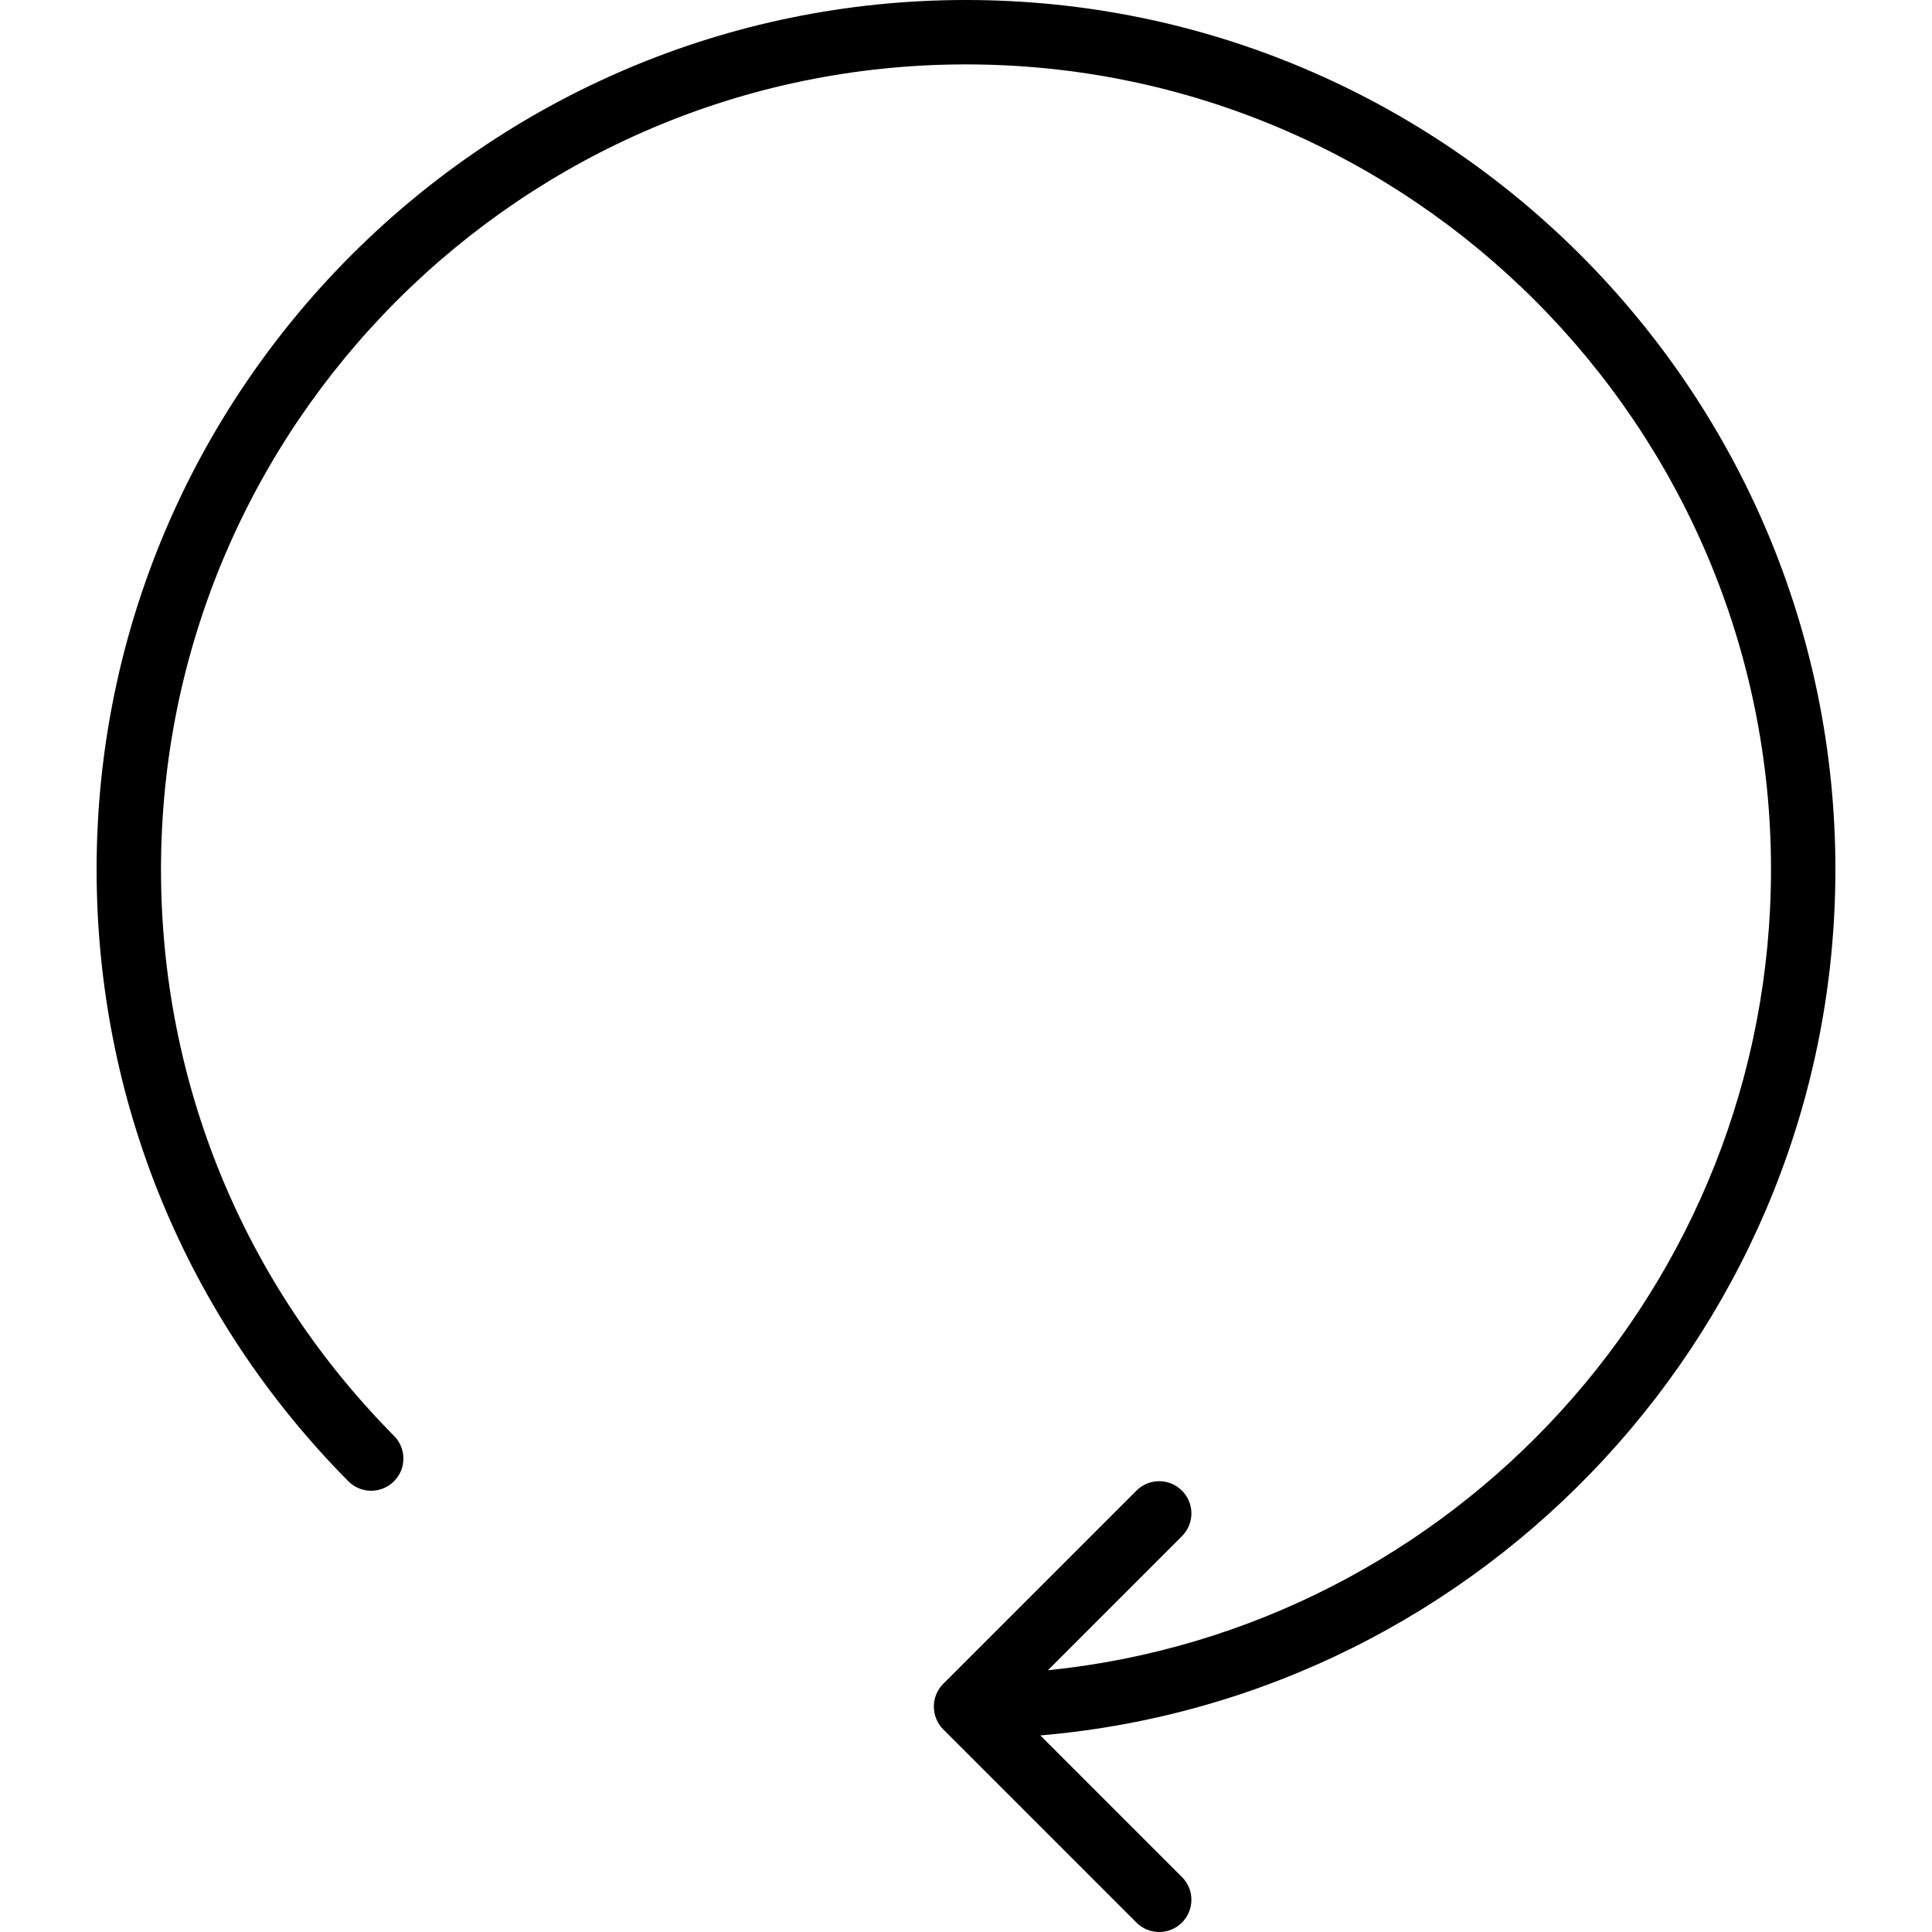
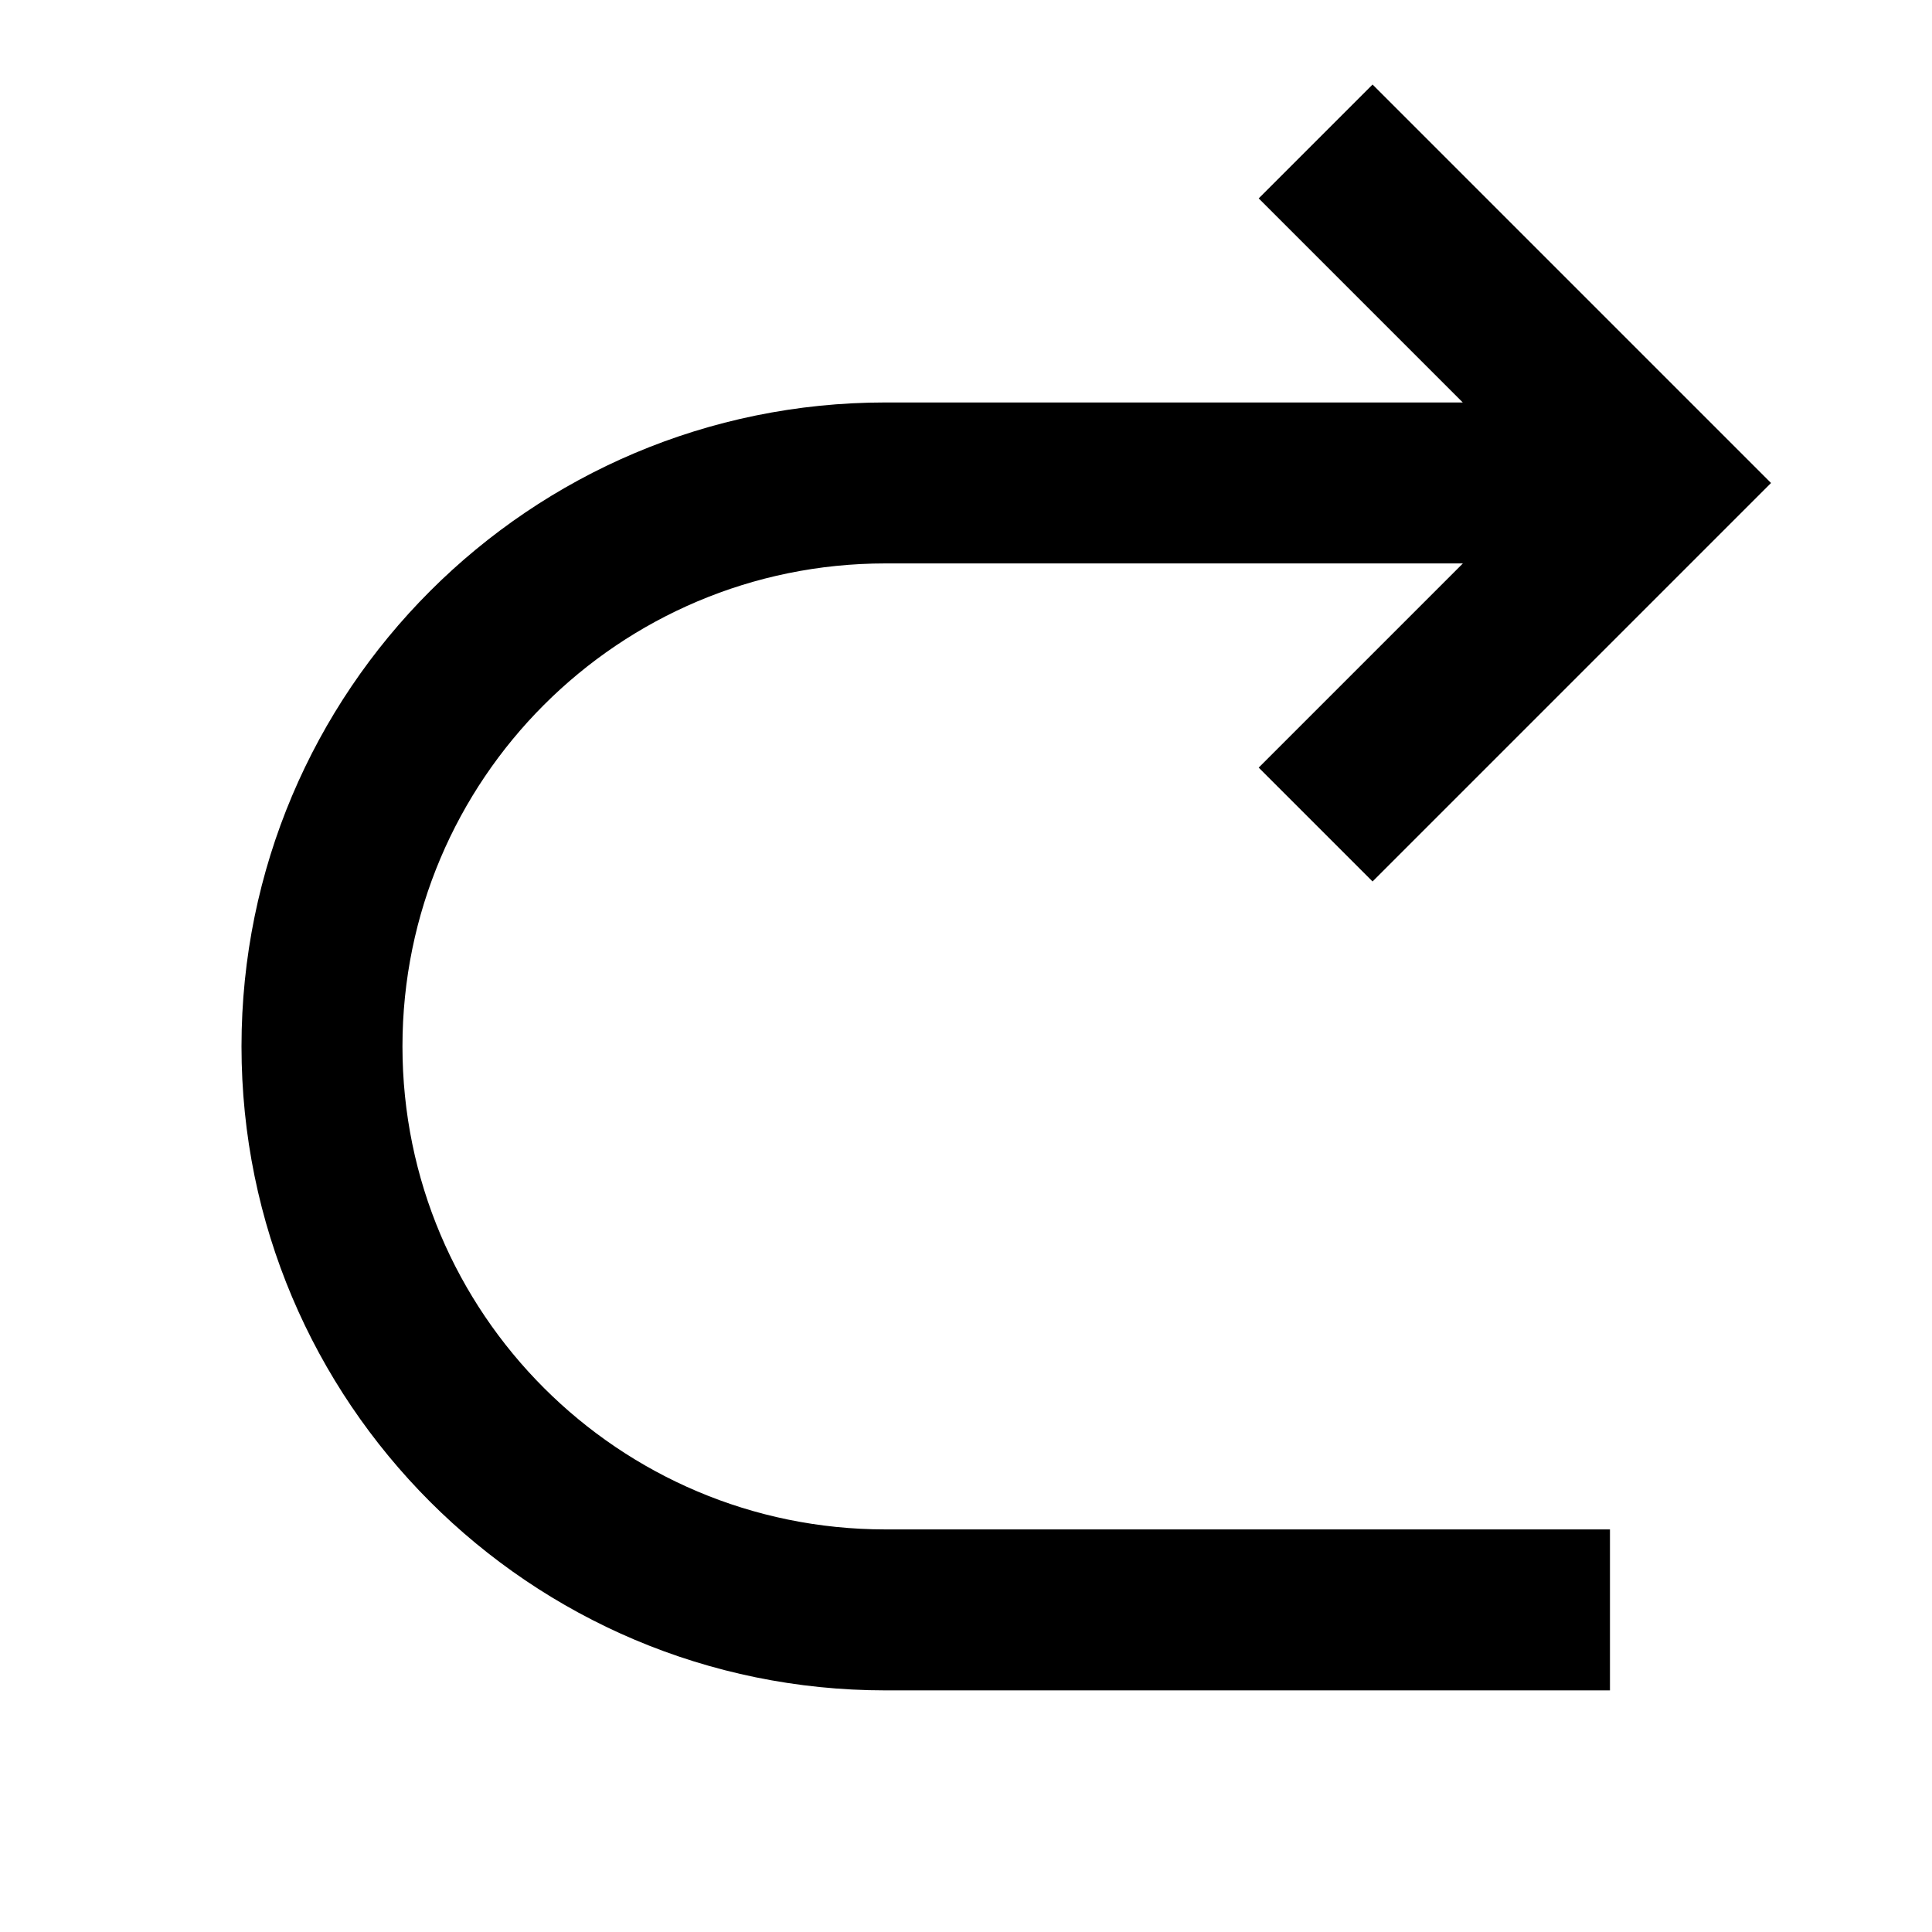
- <svg xmlns="http://www.w3.org/2000/svg" fill="#000000" height="800px" width="800px" version="1.1" viewBox="0 0 60 60">
-   <g transform="matrix(-1,0,0,1,60,0)">
-     <path d="M30,0C15.112,0,3,12.112,3,27c0,14.109,10.881,25.719,24.691,26.895l-4.398,4.398c-0.391,0.391-0.391,1.023,0,1.414 C23.488,59.902,23.744,60,24,60s0.512-0.098,0.707-0.293l5.999-5.999c0.093-0.092,0.166-0.203,0.217-0.326 c0.101-0.244,0.101-0.52,0-0.764c-0.051-0.123-0.124-0.233-0.217-0.326l-5.999-5.999c-0.391-0.391-1.023-0.391-1.414,0 s-0.391,1.023,0,1.414l4.164,4.164C14.862,50.593,5,39.927,5,27C5,13.215,16.215,2,30,2s25,11.215,25,25 c0,6.633-2.57,12.881-7.238,17.593c-0.389,0.393-0.386,1.026,0.007,1.415c0.392,0.387,1.025,0.385,1.414-0.007 C54.224,40.911,57,34.163,57,27C57,12.112,44.888,0,30,0z" />
-   </g>
+ <svg xmlns="http://www.w3.org/2000/svg" viewBox="0 0 16 16" fill="#000000" id="Arrow-Go-Forward-Line--Streamline-Remix" height="16" width="16">
+   <path d="M12.114 4.666H7.333c-2.209 0 -4 1.791 -4 4 0 2.209 1.791 4 4 4h6v1.333h-6c-2.946 0 -5.333 -2.388 -5.333 -5.333 0 -2.946 2.388 -5.333 5.333 -5.333h4.781L10.424 1.643l0.943 -0.943L14.667 4l-3.3 3.3 -0.943 -0.943 1.69 -1.69Z" stroke-width="0.667" />
</svg>
